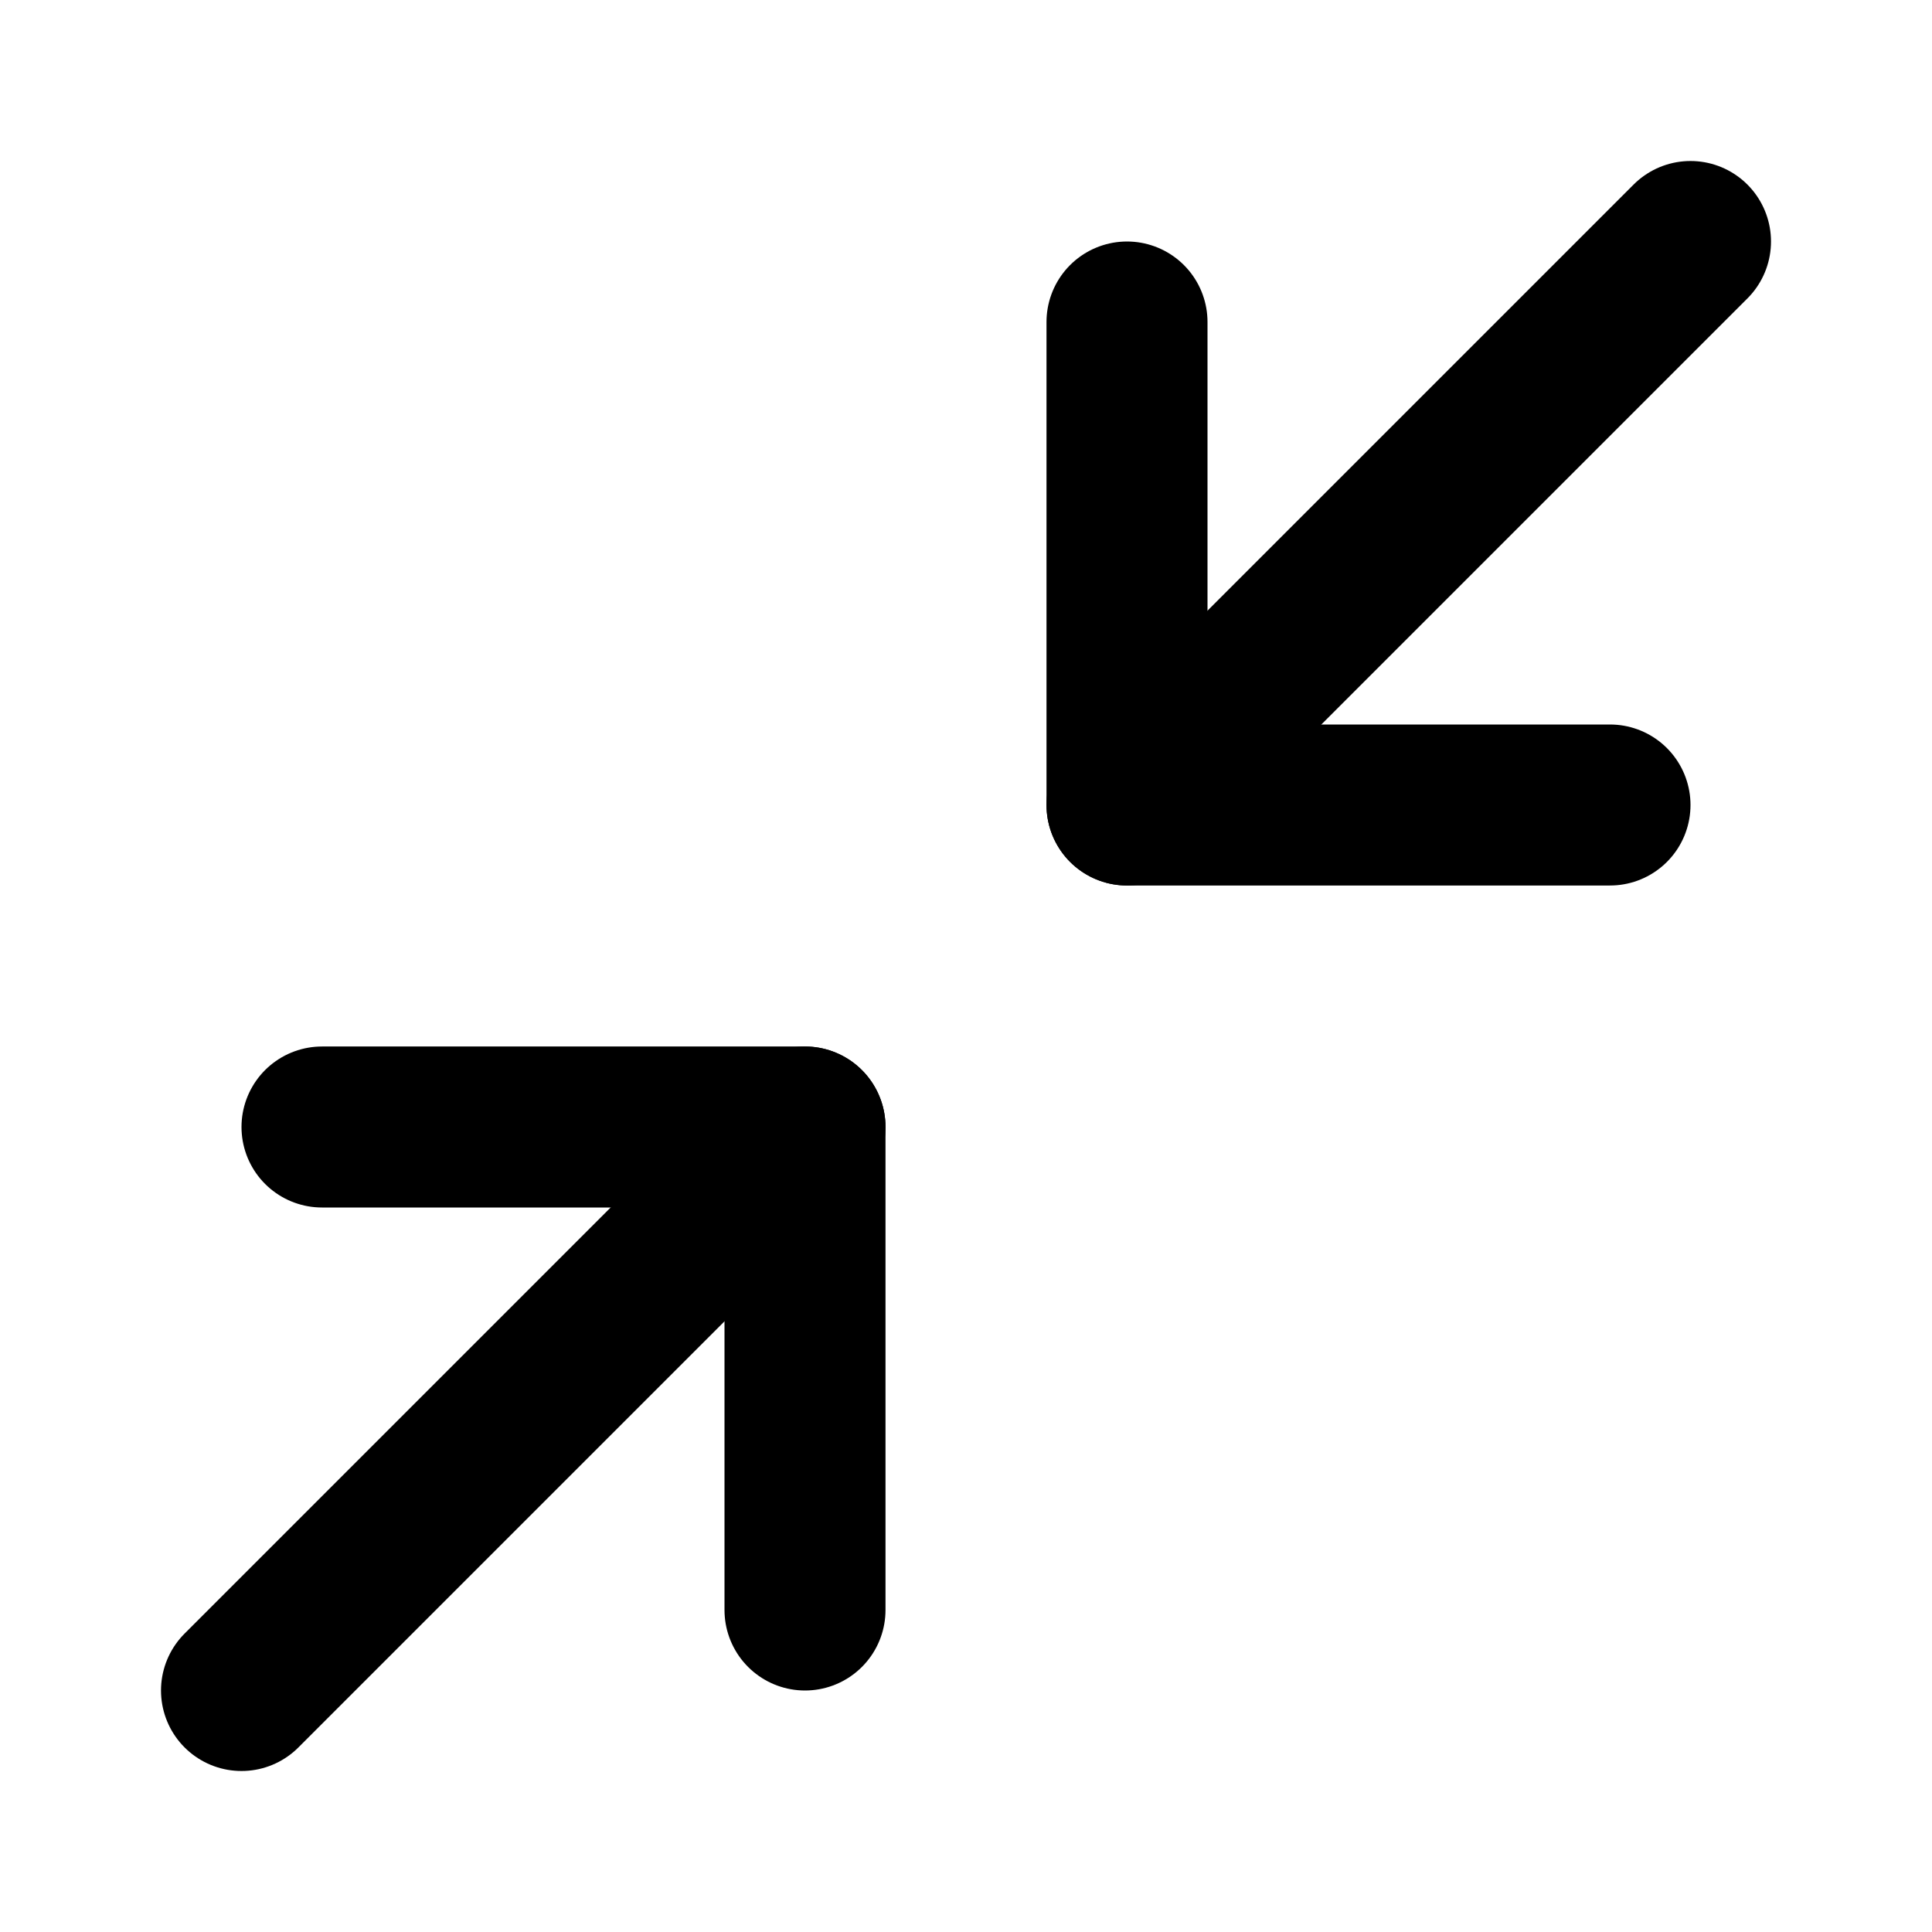
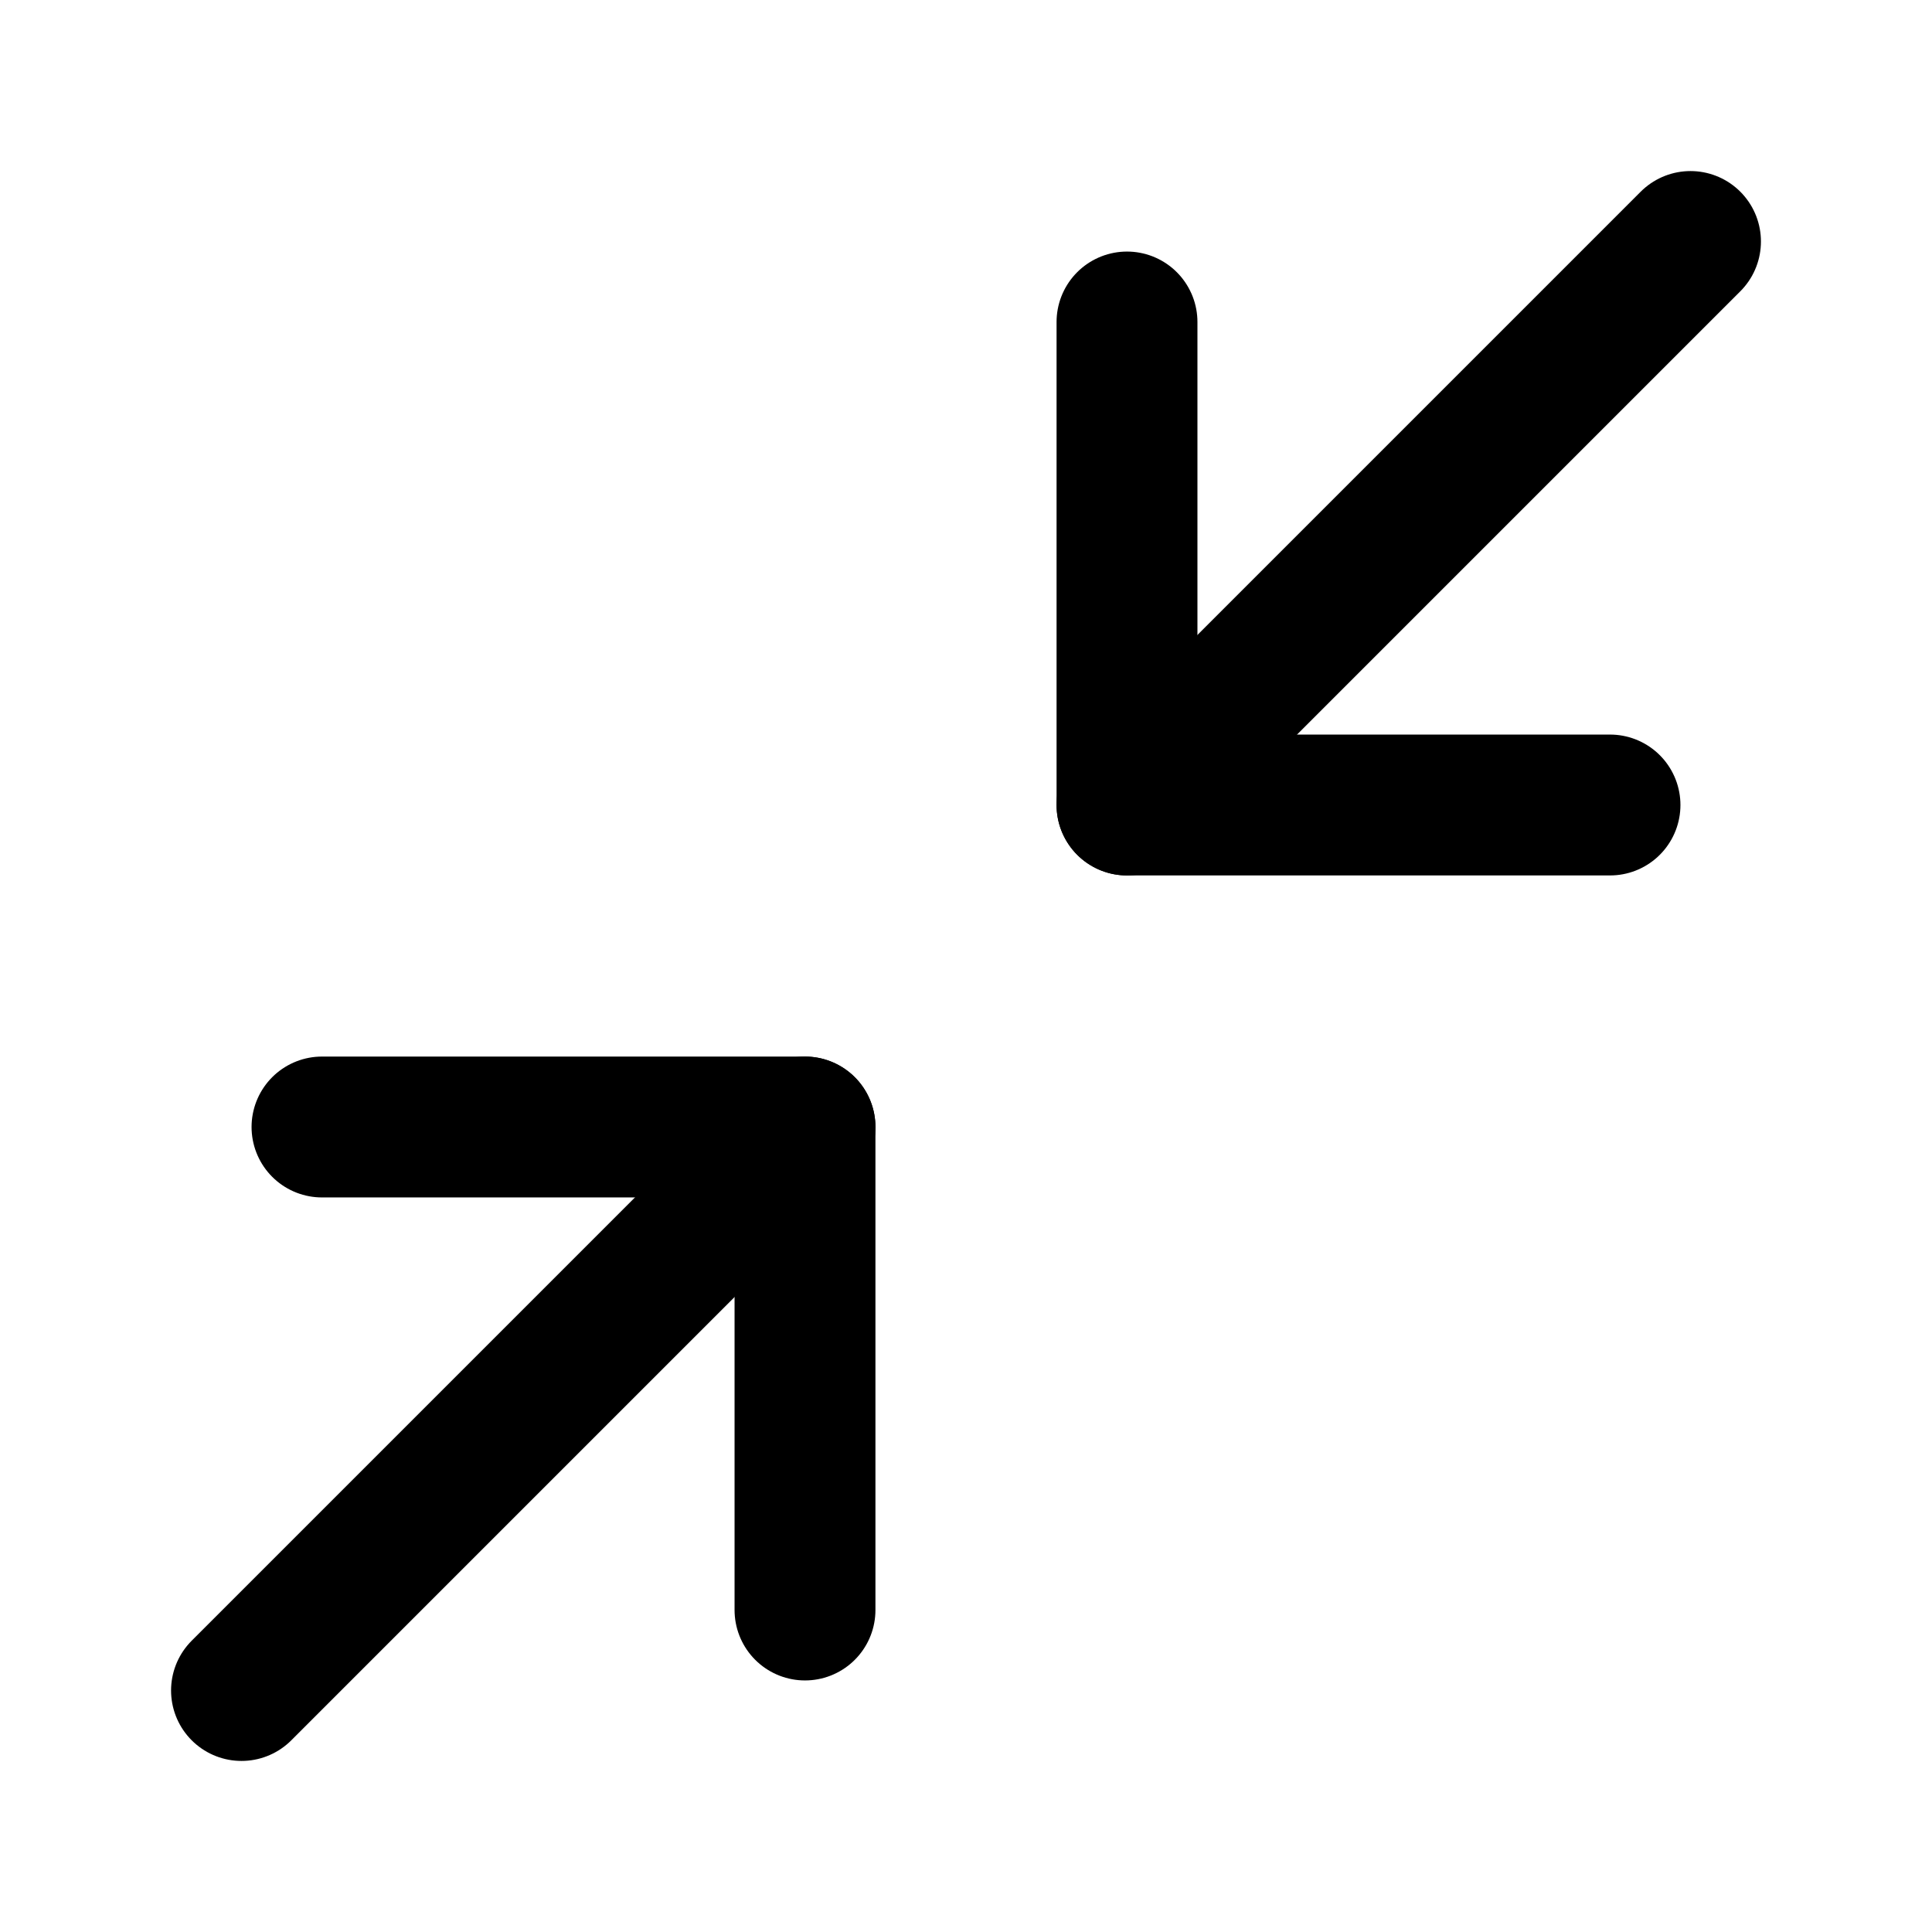
- <svg xmlns="http://www.w3.org/2000/svg" width="24" height="24" viewBox="0 0 24 24" fill="none" stroke="#000" stroke-width="2" stroke-linecap="round" stroke-linejoin="round">
+ <svg xmlns="http://www.w3.org/2000/svg" width="24" height="24" viewBox="0 0 24 24" fill="none" stroke="#000" stroke-width="1.75" stroke-linecap="round" stroke-linejoin="round">
  <polyline points="4 14 10 14 10 20" />
  <polyline points="20 10 14 10 14 4" />
  <line x1="14" x2="21" y1="10" y2="3" />
  <line x1="3" x2="10" y1="21" y2="14" />
</svg>
